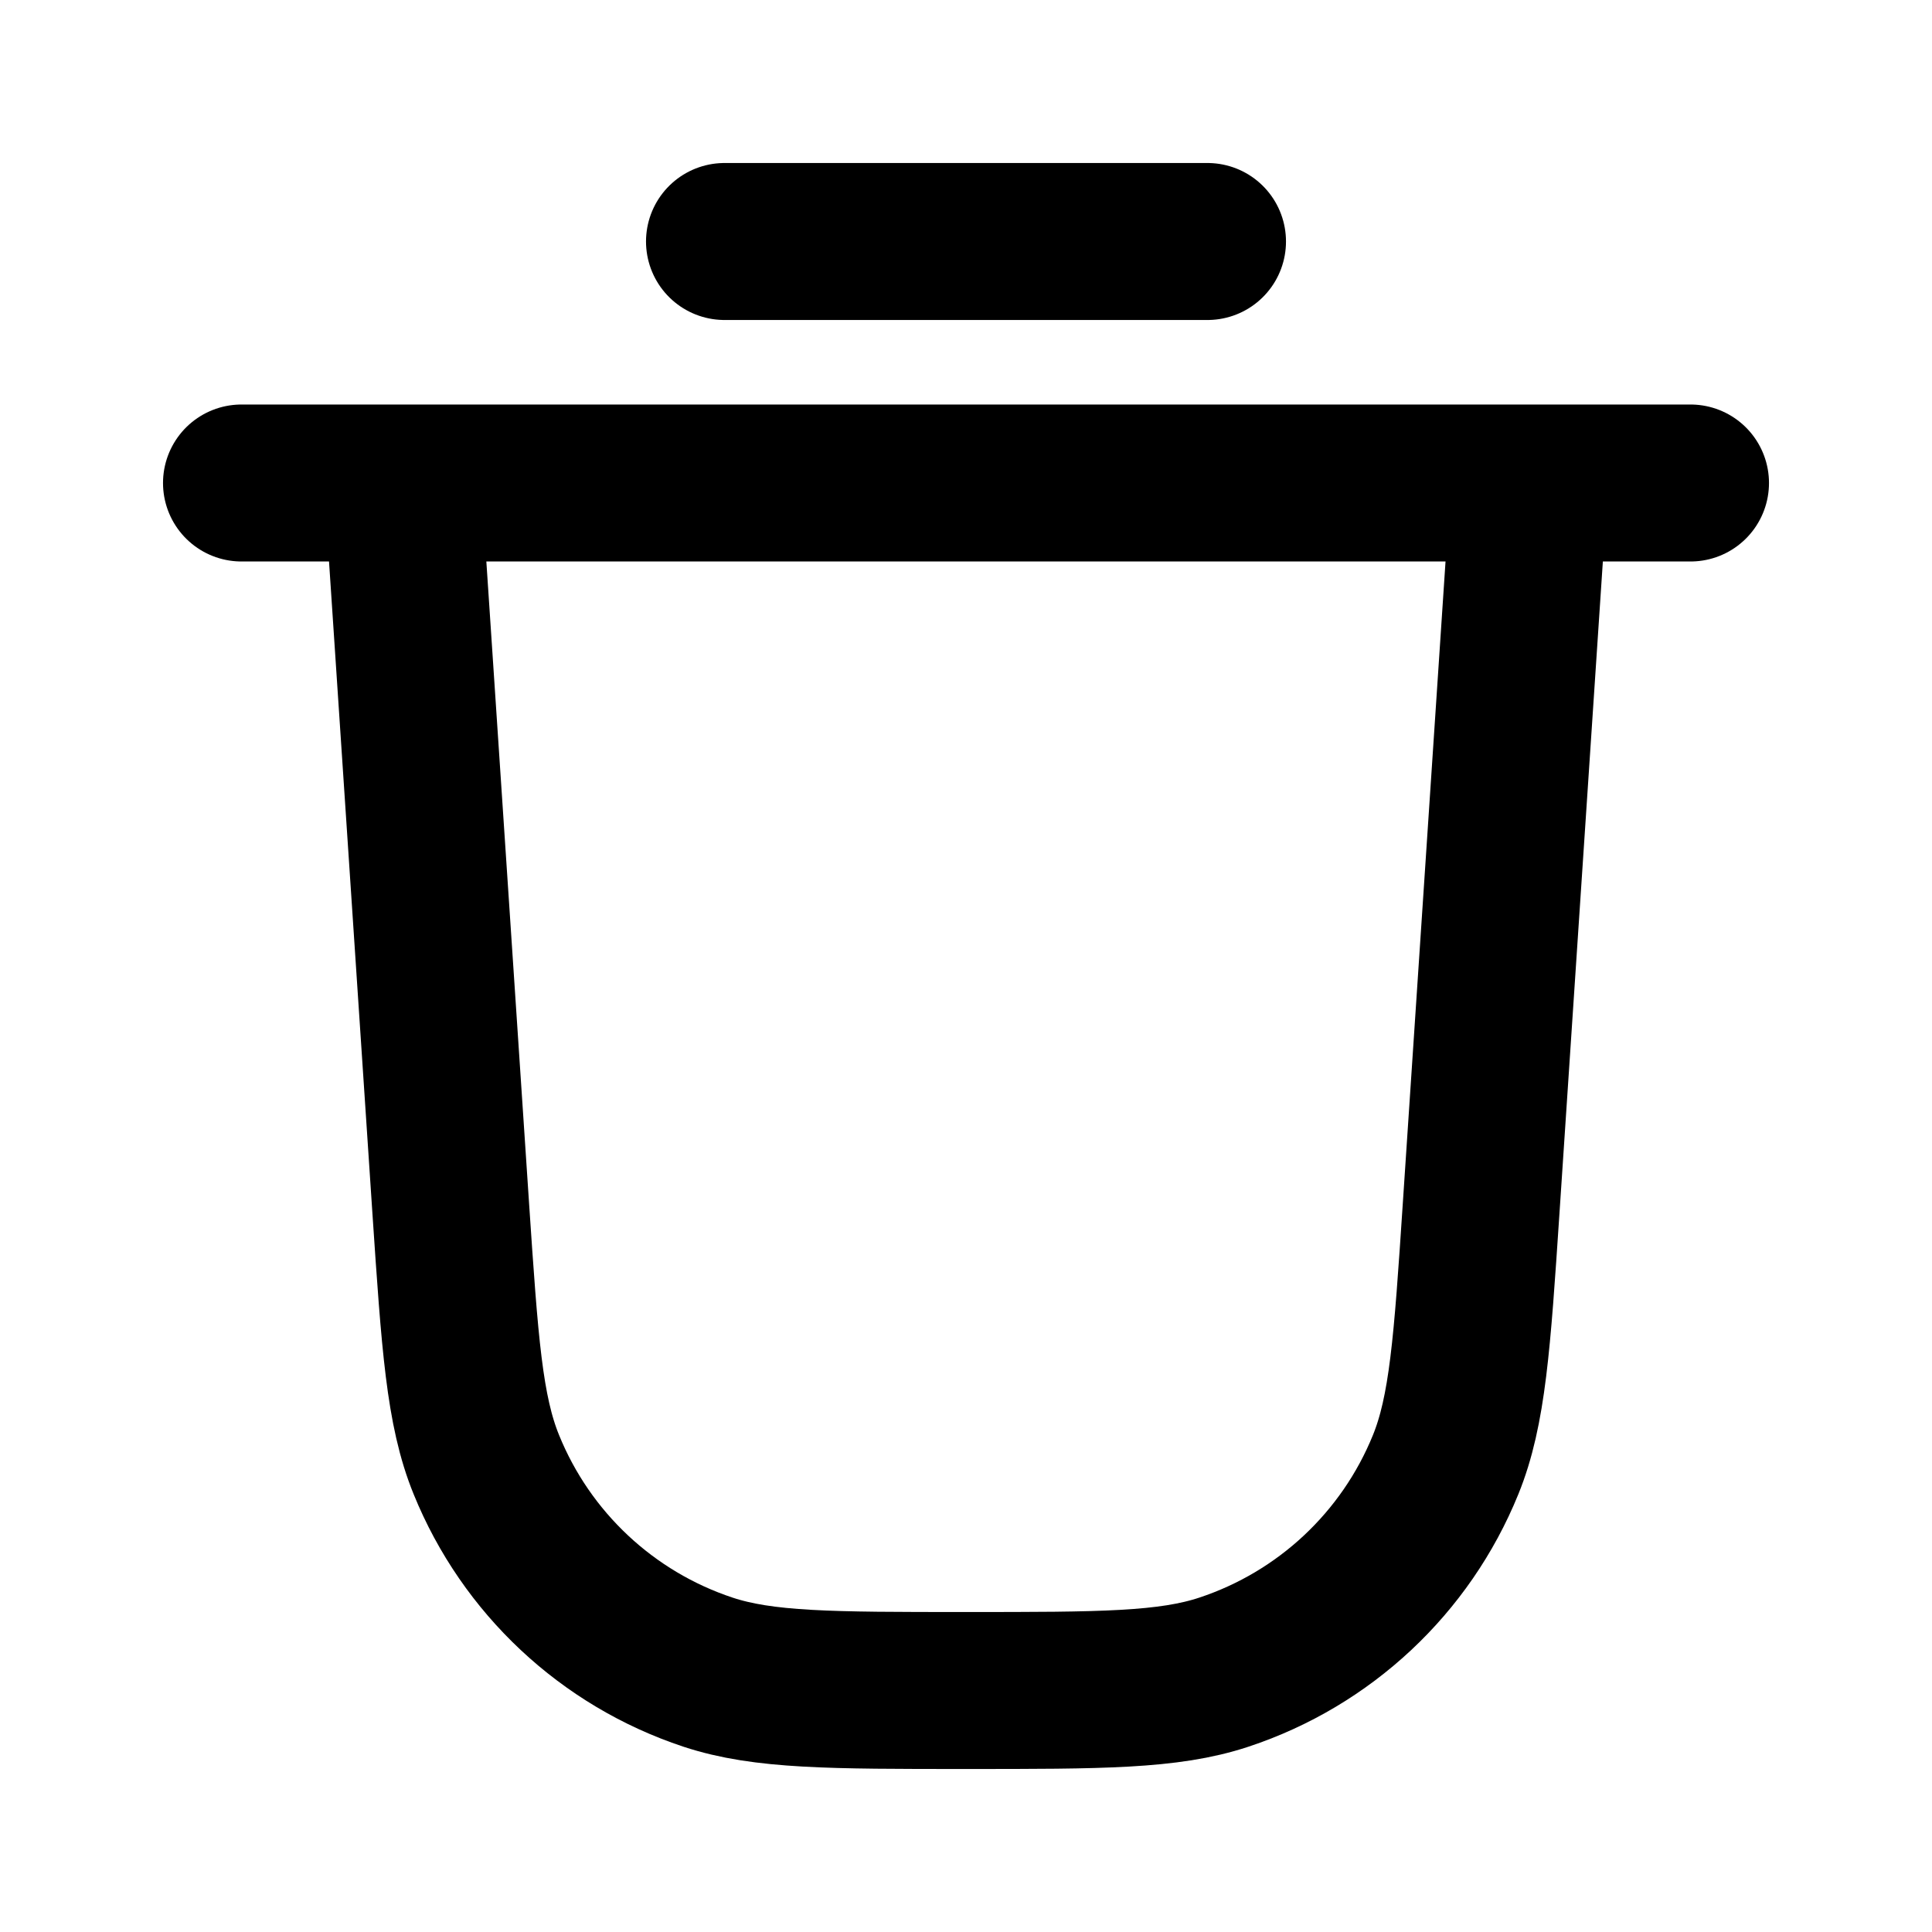
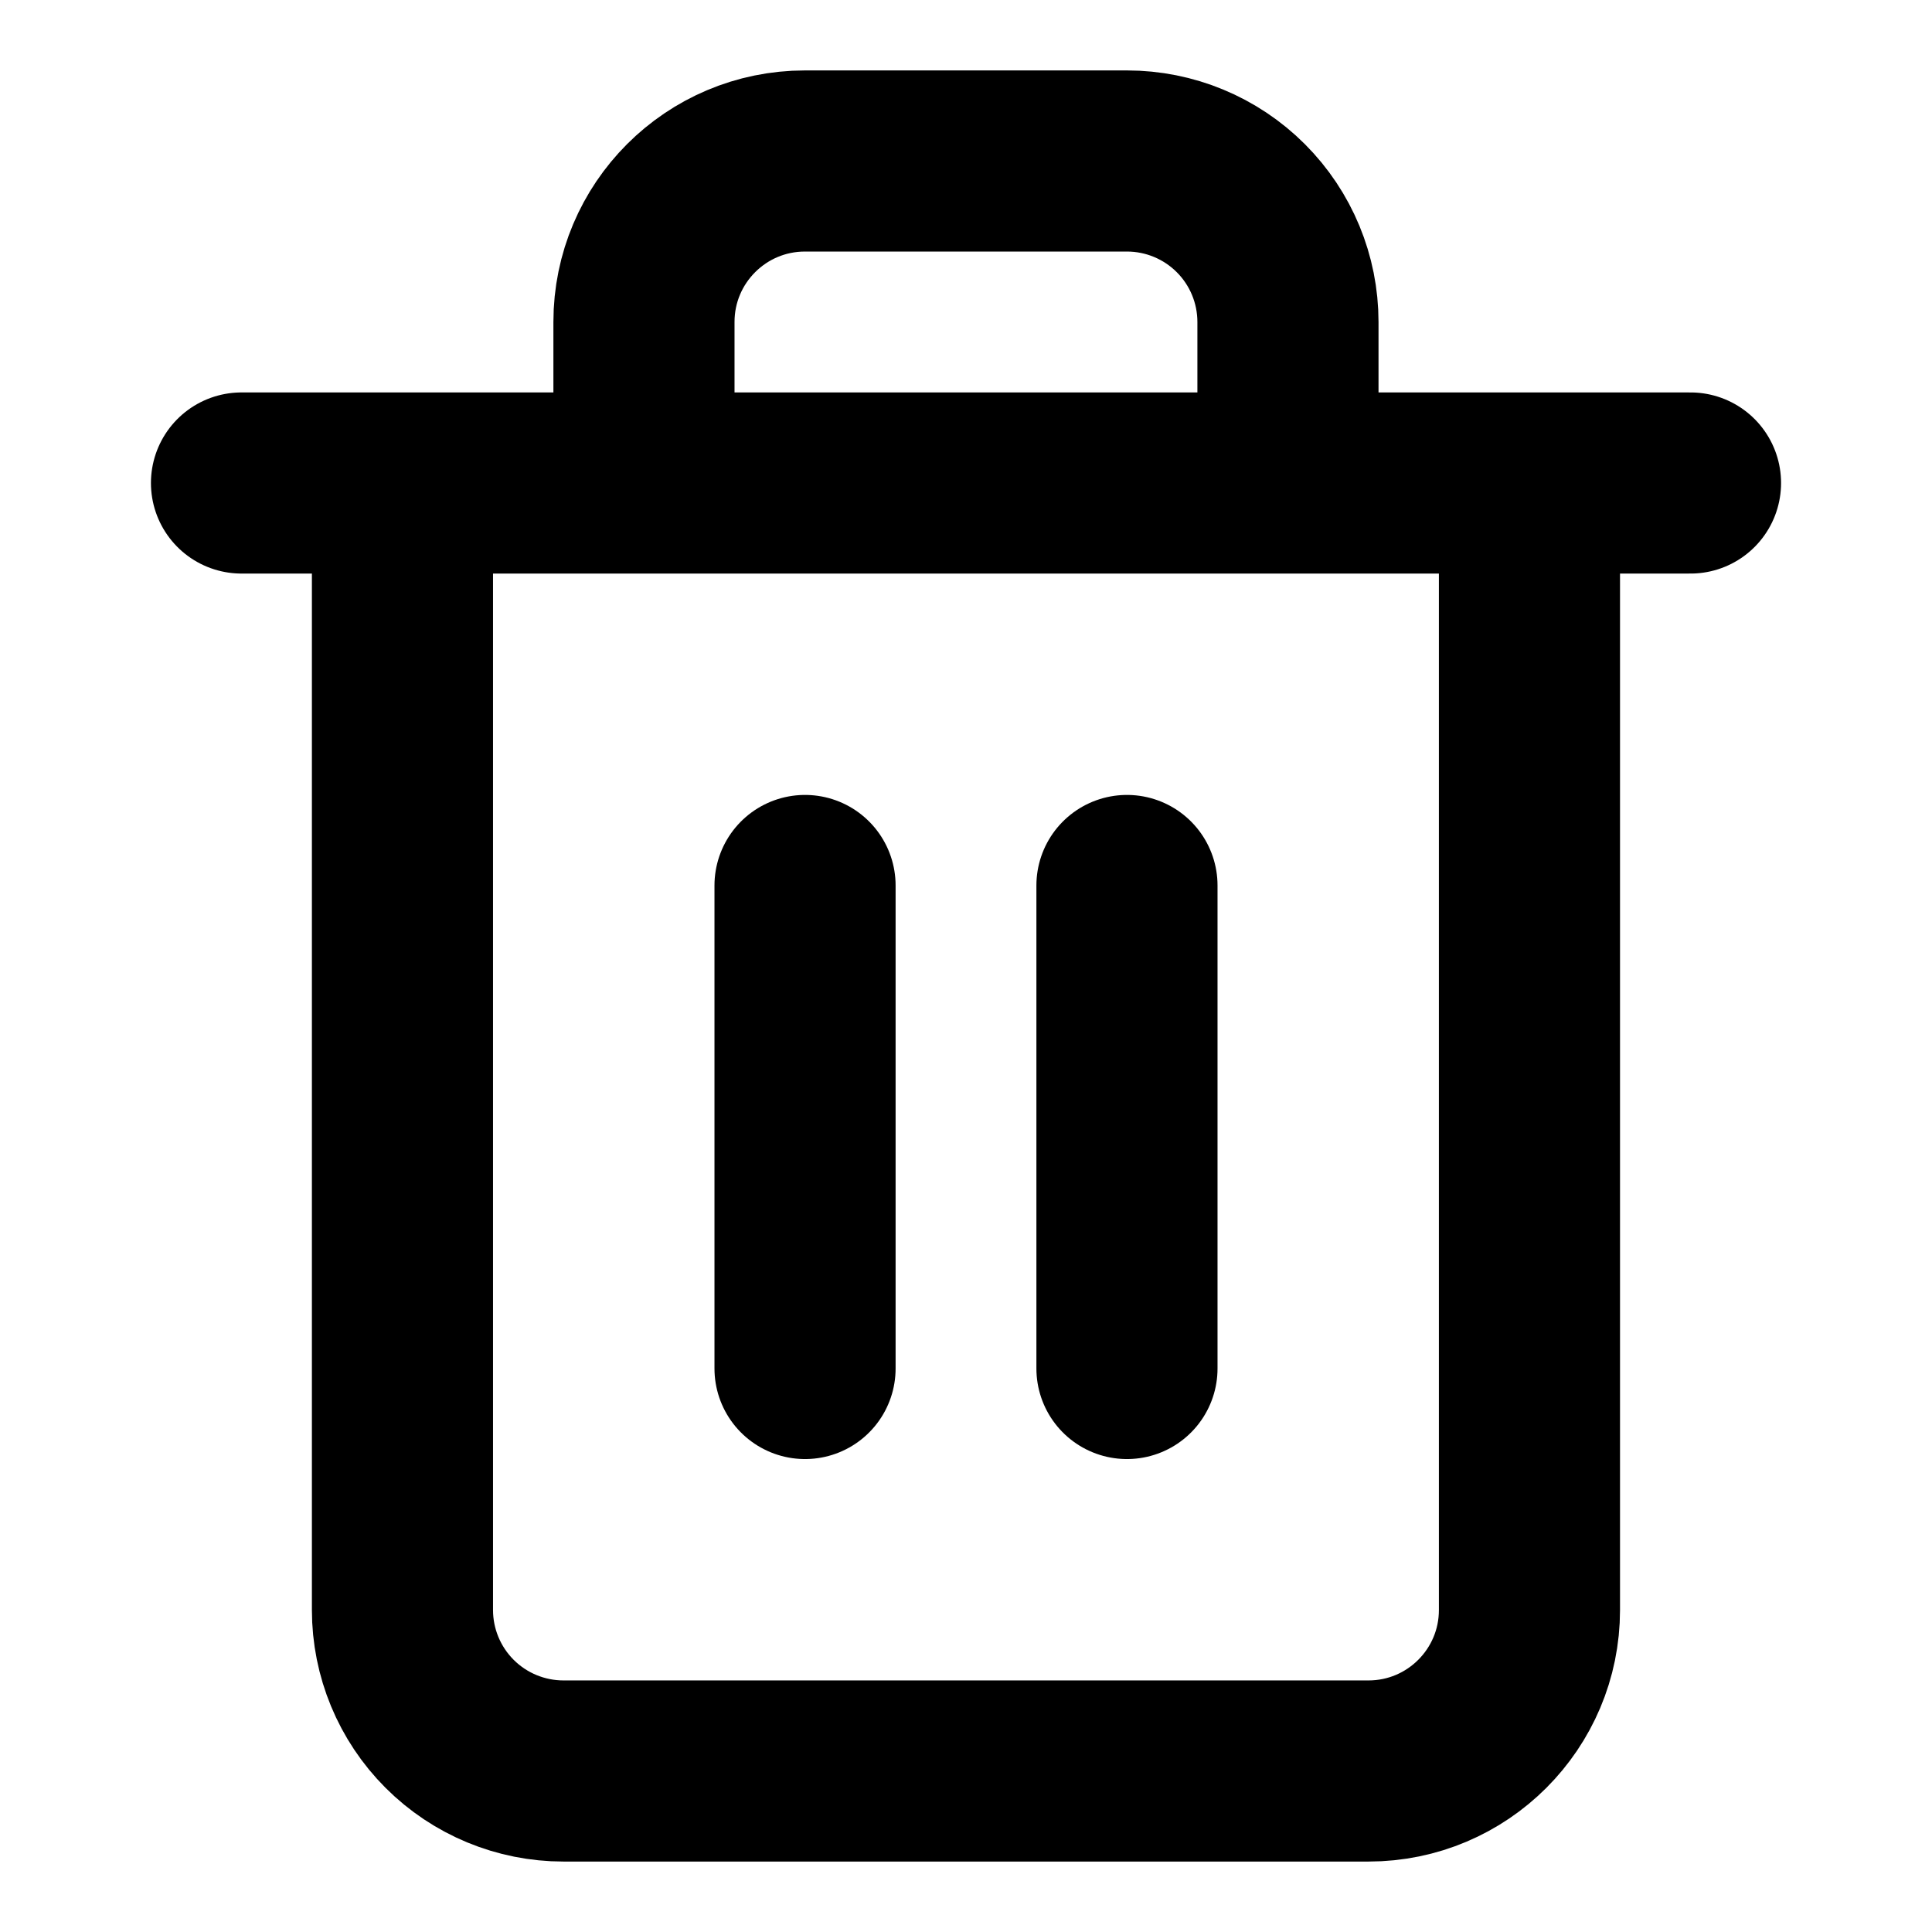
- <svg xmlns="http://www.w3.org/2000/svg" width="16" height="16" fill="none" stroke="currentColor">
-   <path stroke-linecap="round" stroke-linejoin="round" stroke-width="1.3" d="M6 2h4M2 4h12M3.333 4l.4 6.009c.075 1.115.112 1.673.295 2.121a3 3 0 0 0 1.835 1.718C6.323 14 6.882 14 8 14v0c1.118 0 1.677 0 2.136-.152a3 3 0 0 0 1.836-1.718c.182-.448.22-1.006.294-2.121l.4-6.009" />
+ <svg xmlns="http://www.w3.org/2000/svg" viewBox="0 0 1024 1024">
+   <path fill="none" stroke="currentColor" stroke-linecap="round" stroke-linejoin="round" stroke-width="96" d="M128 256h768M810.643 255.995v597.336a85.326 85.326 0 0 1-85.331 85.331H298.646a85.345 85.345 0 0 1-60.34-24.992 85.34 85.34 0 0 1-24.993-60.339V255.995m128 0v-85.333a85.333 85.333 0 0 1 85.333-85.334h170.667a85.327 85.327 0 0 1 60.339 24.994 85.32 85.32 0 0 1 24.992 60.34v85.333M426.687 469.328v256.003M597.313 469.328v256.003" />
</svg>
